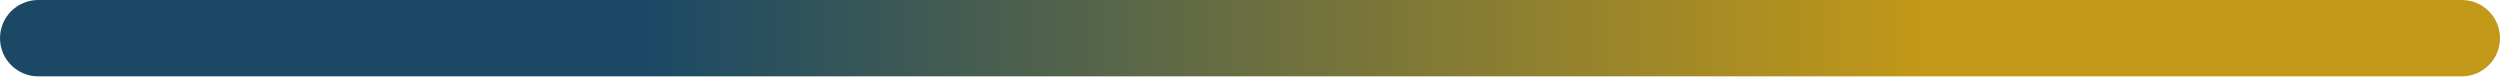
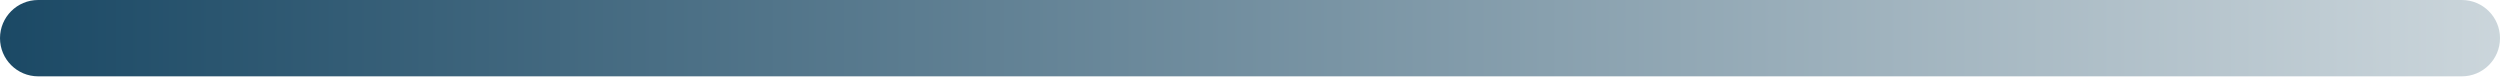
<svg xmlns="http://www.w3.org/2000/svg" width="262" height="8" viewBox="0 0 262 8" fill="none">
-   <rect width="262" height="8" rx="4" fill="url(#paint0_linear_517_2567)" />
+   <rect width="262" height="8" rx="4" fill="url(#paint0_linear_2203_5346)" />
  <defs>
-     <linearGradient id="paint0_linear_517_2567" x1="0" y1="4" x2="262" y2="4" gradientUnits="userSpaceOnUse">
-       <stop offset="0.259" stop-color="#1B4965" />
-       <stop offset="0.769" stop-color="#C29818" />
+     <linearGradient id="paint0_linear_2203_5346" x1="0" y1="4" x2="339" y2="4" gradientUnits="userSpaceOnUse">
+       <stop stop-color="#1B4965" />
+       <stop offset="1" stop-color="#FFFFFE" />
    </linearGradient>
  </defs>
</svg>
